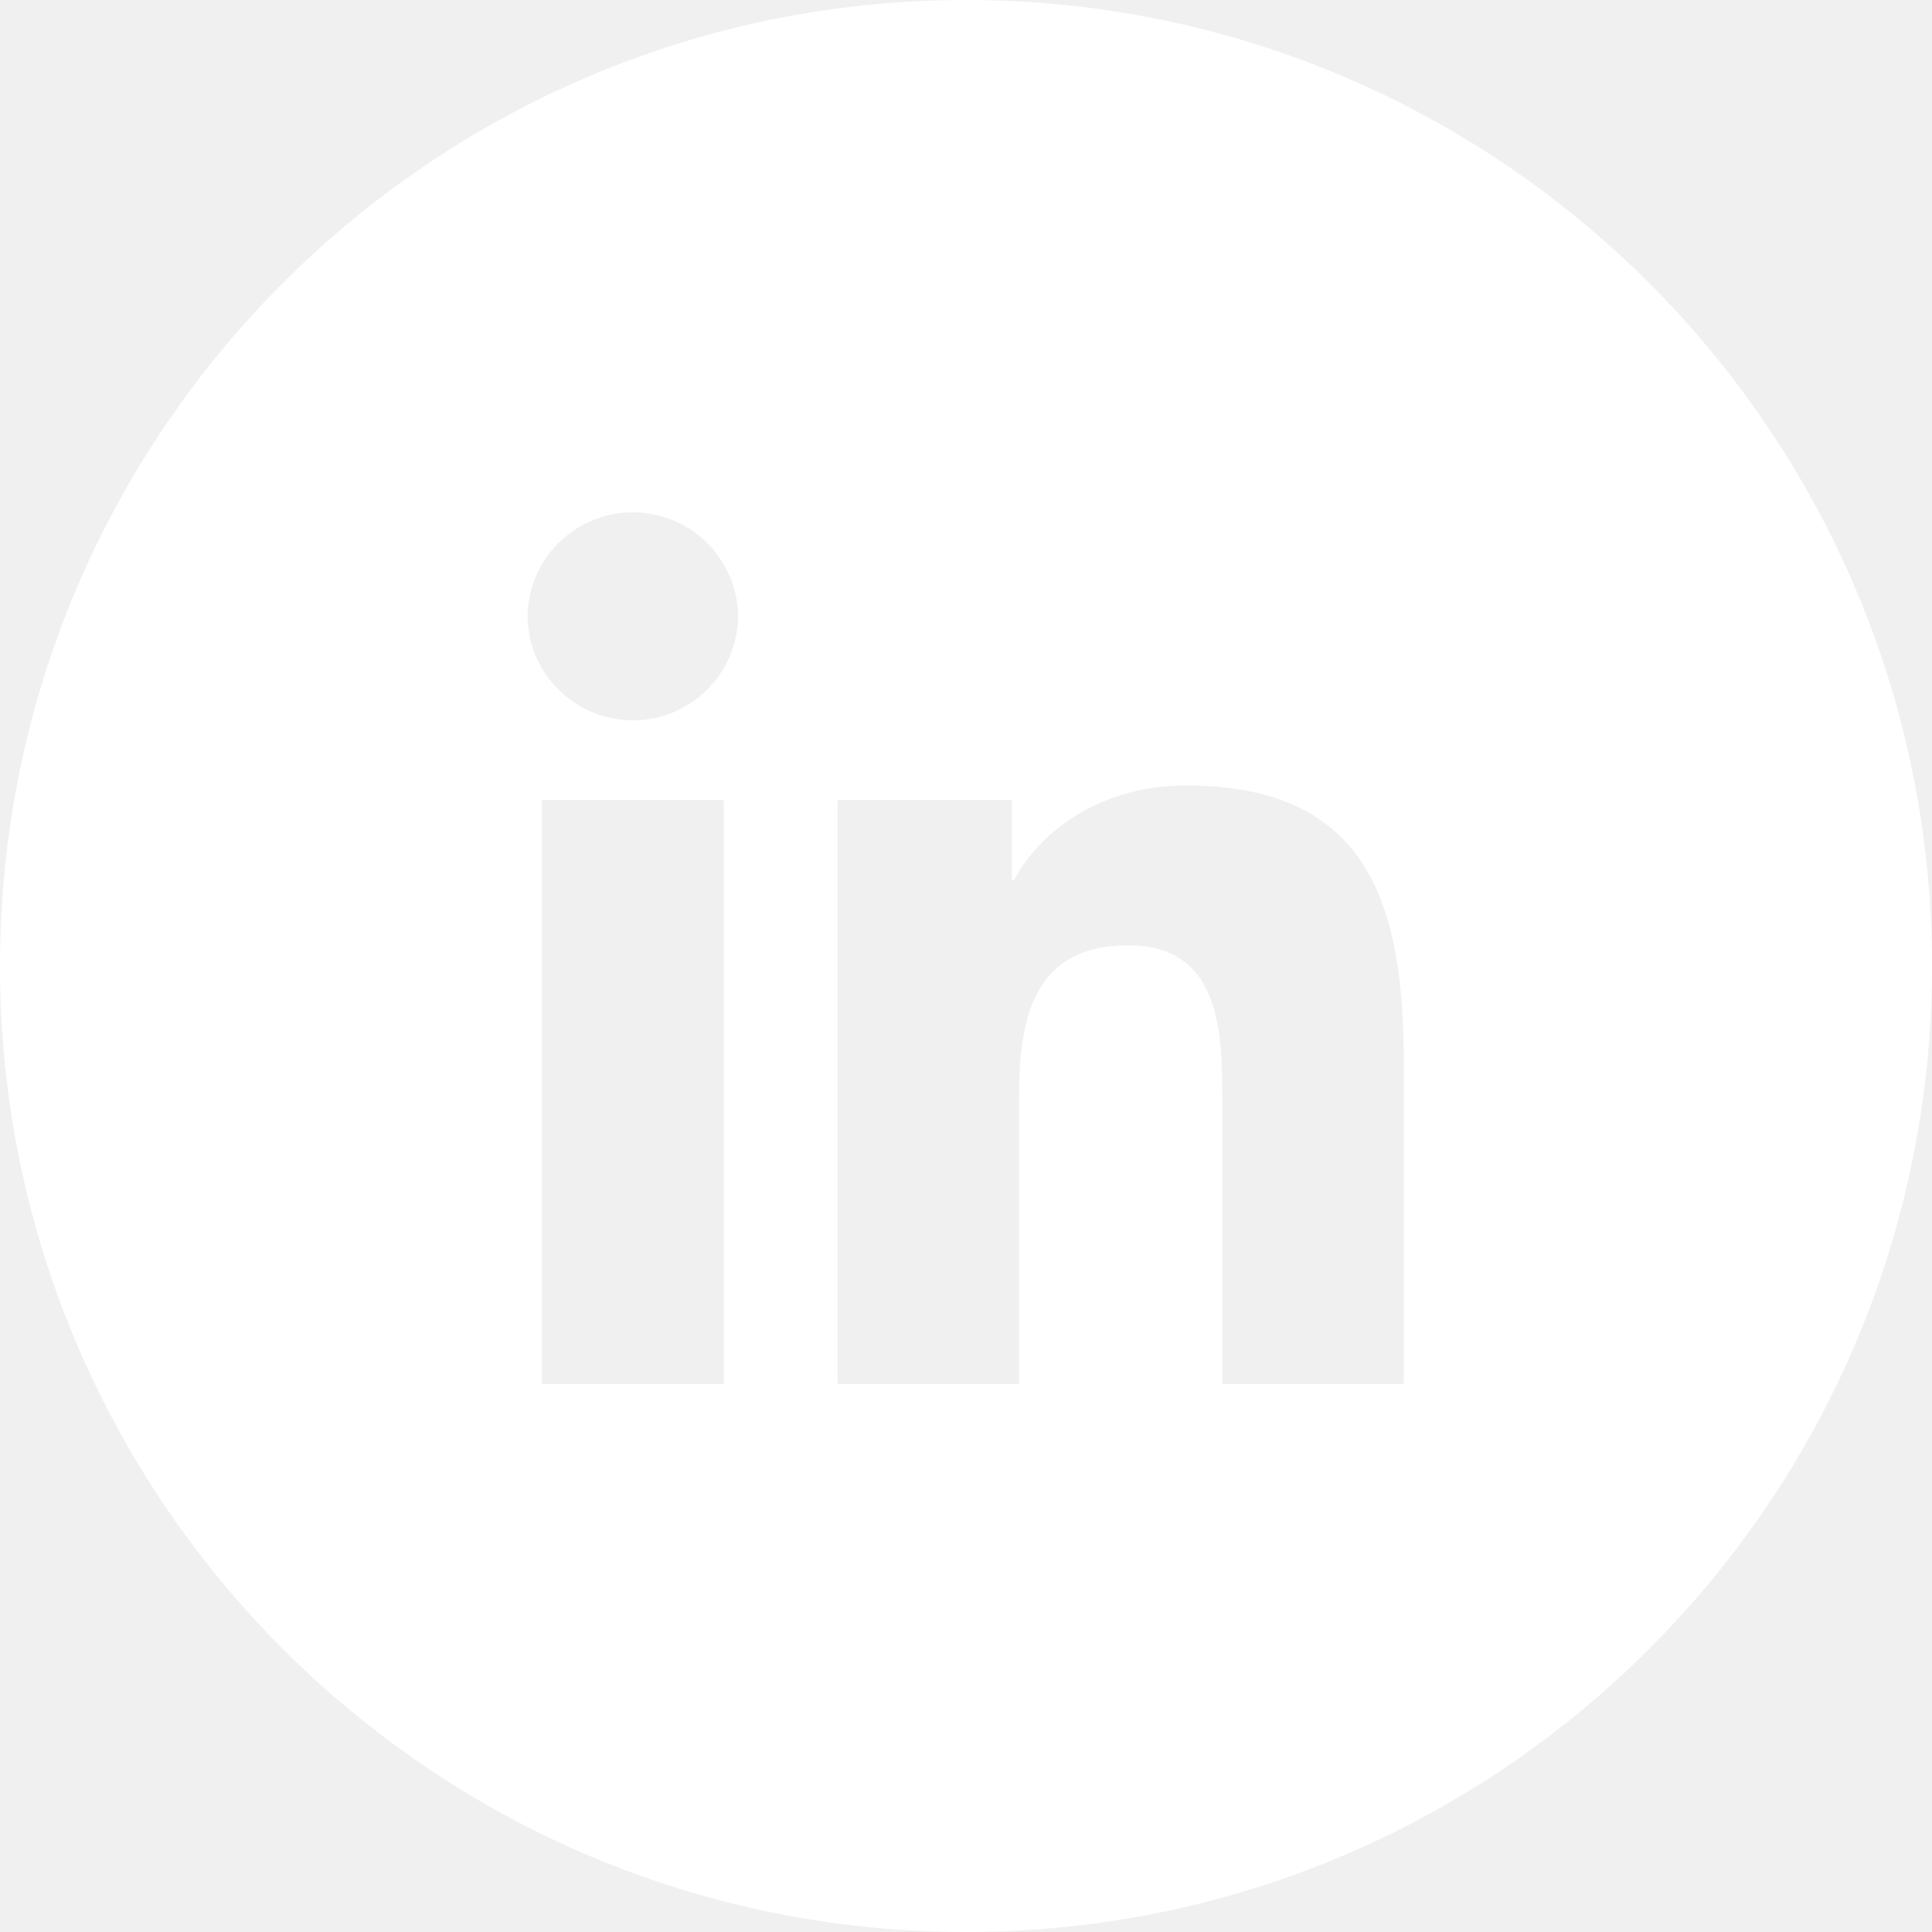
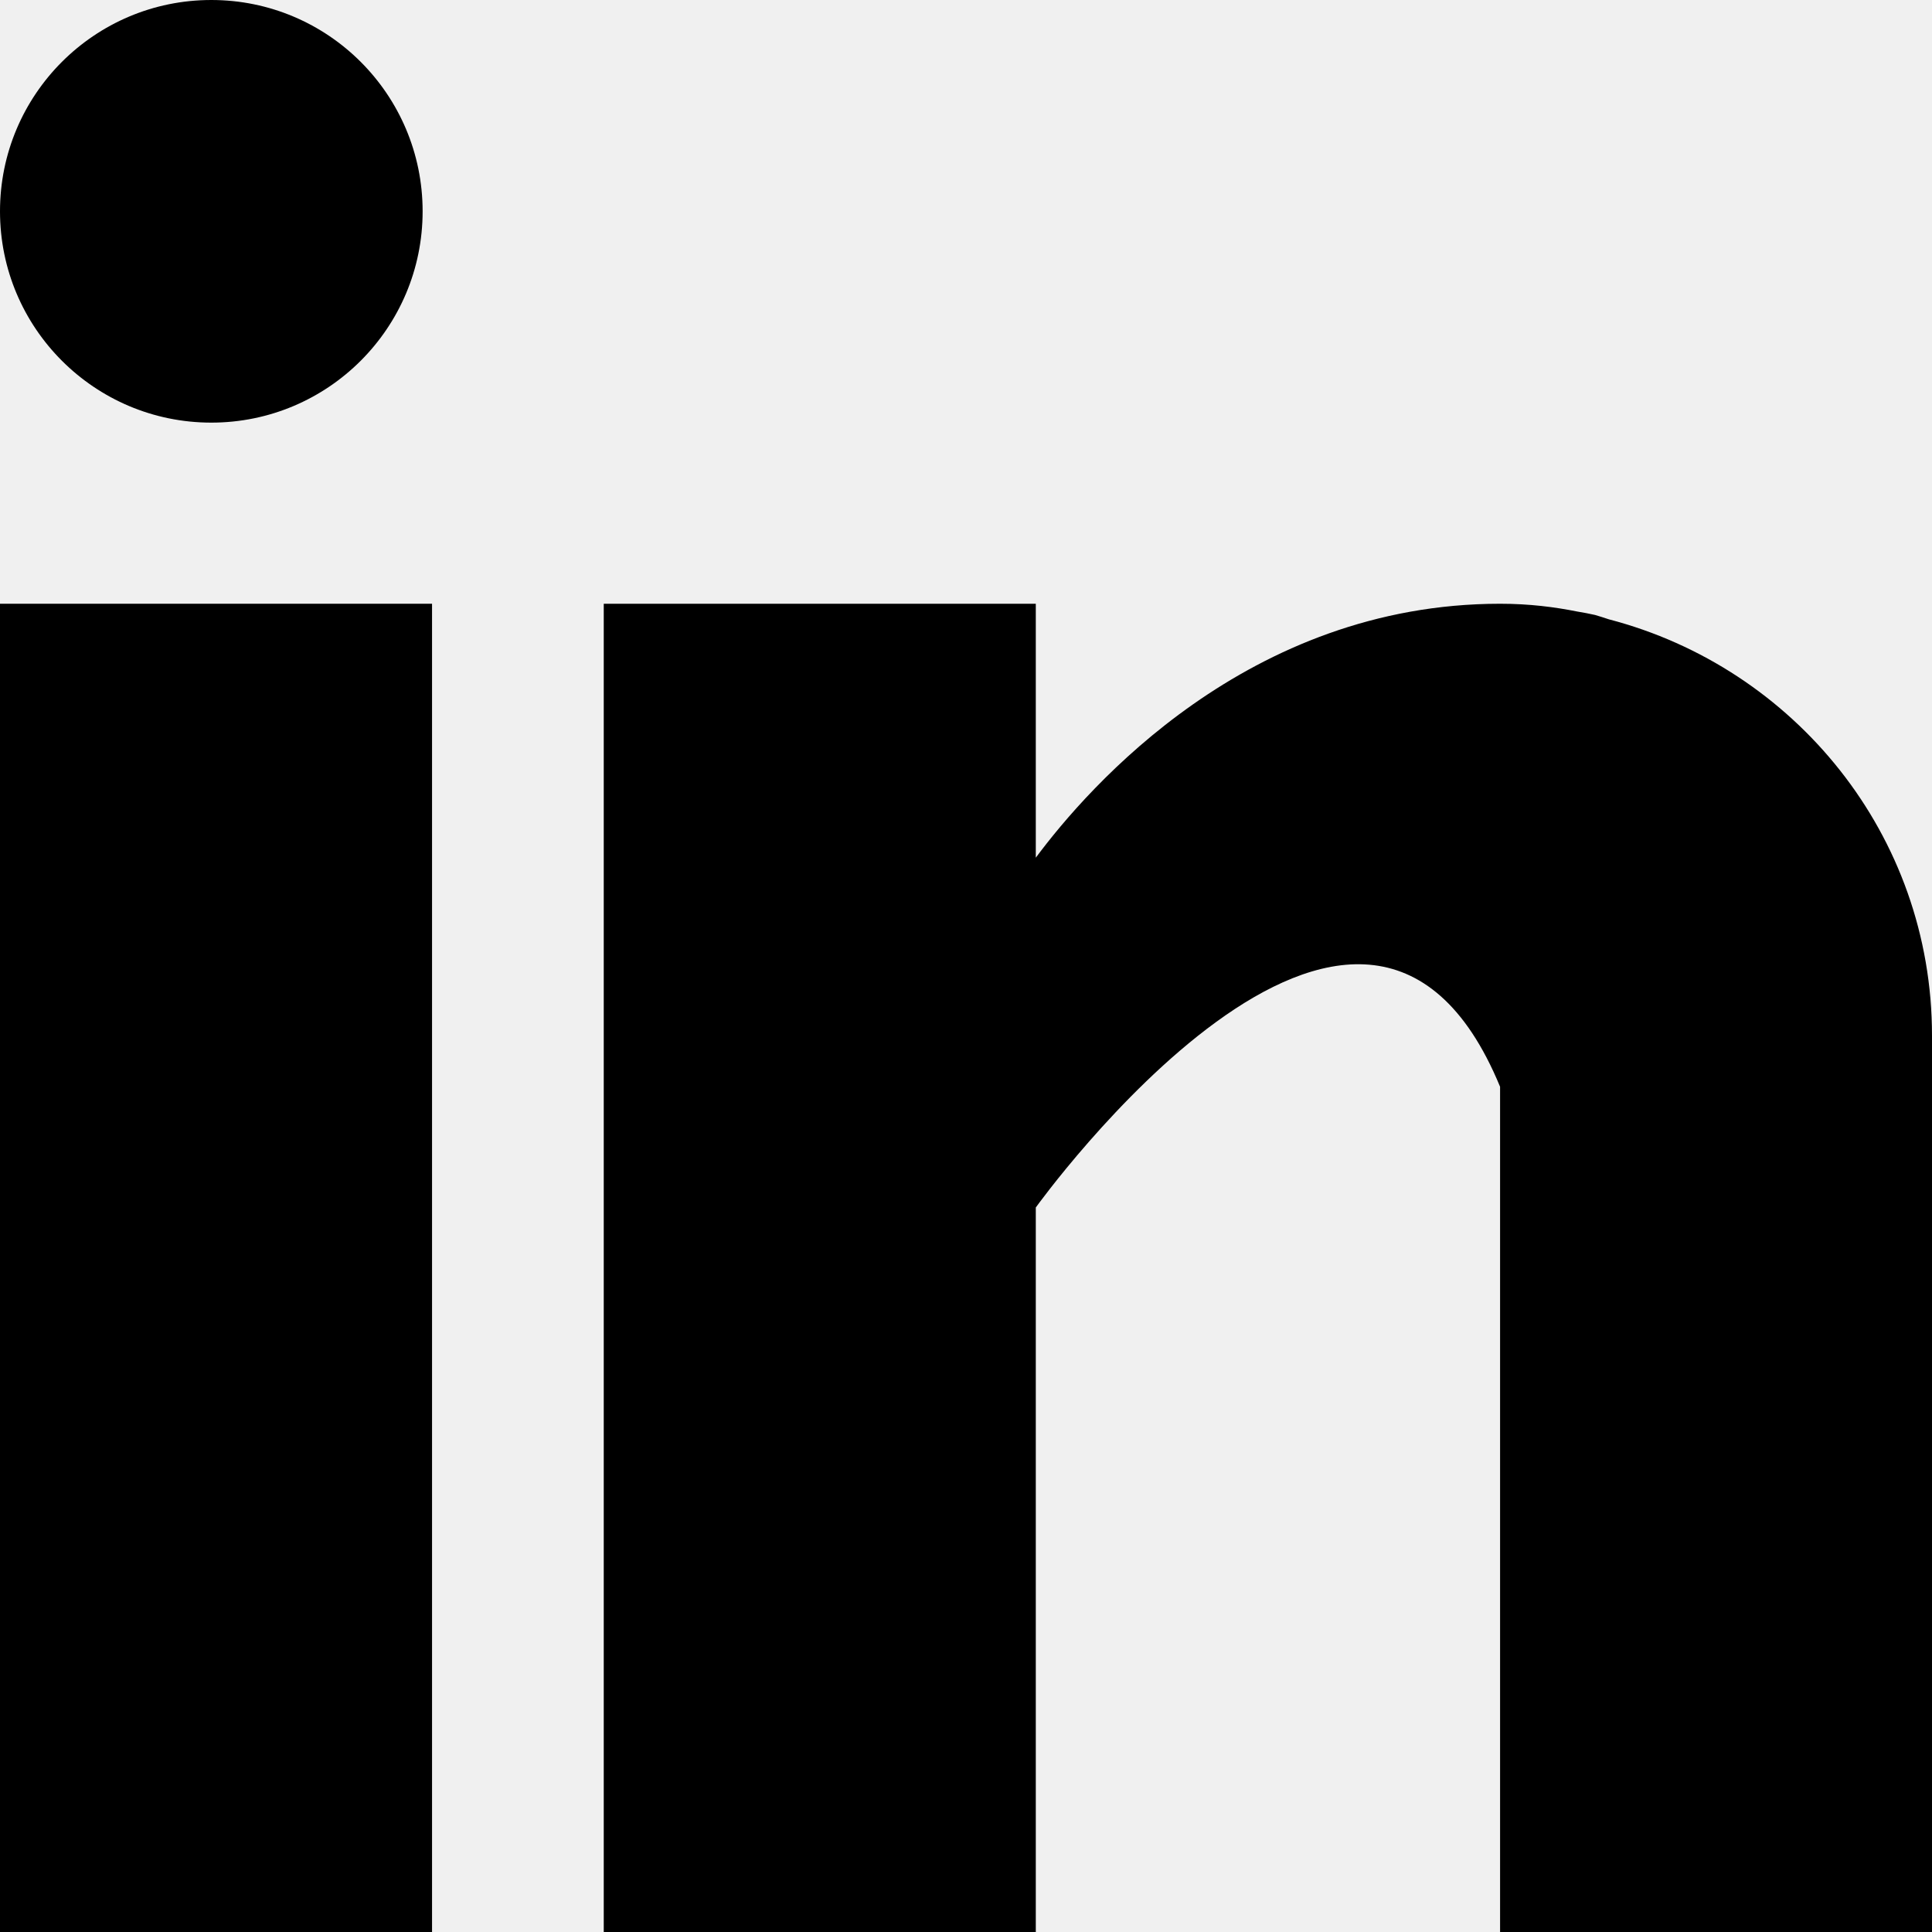
- <svg xmlns="http://www.w3.org/2000/svg" width="30" height="30" viewBox="0 0 30 30">
-   <path fill="#FFF" fill-rule="evenodd" d="M15 30C6.716 30 0 23.284 0 15 0 6.716 6.716 0 15 0c8.284 0 15 6.716 15 15 0 8.284-6.716 15-15 15zm-6.585-8.509h2.823v-9.068H8.415v9.068zm1.412-10.305c.902 0 1.635-.735 1.635-1.635a1.636 1.636 0 0 0-3.271 0c0 .9.731 1.635 1.636 1.635zm11.971 10.305v-4.973c0-2.442-.527-4.321-3.381-4.321-1.372 0-2.293.753-2.669 1.467h-.037v-1.241h-2.704v9.068h2.817v-4.485c0-1.184.224-2.328 1.691-2.328 1.444 0 1.465 1.352 1.465 2.404v4.409h2.818z" />
+ <svg xmlns="http://www.w3.org/2000/svg" version="1.1" id="Capa_1" x="0px" y="0px" viewBox="0 0 512 512" style="enable-background:new 0 0 512 512;" xml:space="preserve">
+   <g>
+     <g>
+       <rect y="160" width="114.496" height="352" />
+     </g>
+   </g>
+   <g>
+     <g>
+       <path d="M426.368,164.128c-1.216-0.384-2.368-0.8-3.648-1.152c-1.536-0.352-3.072-0.64-4.64-0.896    c-6.08-1.216-12.736-2.08-20.544-2.08c-66.752,0-109.088,48.544-123.04,67.296V160H160v352h114.496V320    c0,0,86.528-120.512,123.04-32c0,79.008,0,224,0,224H512V274.464C512,221.28,475.552,176.96,426.368,164.128z" />
+     </g>
+   </g>
+   <g>
+     <g>
+       <circle cx="56" cy="56" r="56" />
+     </g>
+   </g>
+   <g>
+ </g>
+   <g>
+ </g>
+   <g>
+ </g>
+   <g>
+ </g>
+   <g>
+ </g>
+   <g>
+ </g>
+   <g>
+ </g>
+   <g>
+ </g>
+   <g>
+ </g>
+   <g>
+ </g>
+   <g>
+ </g>
+   <g>
+ </g>
+   <g>
+ </g>
+   <g>
+ </g>
+   <g>
+ </g>
</svg>
